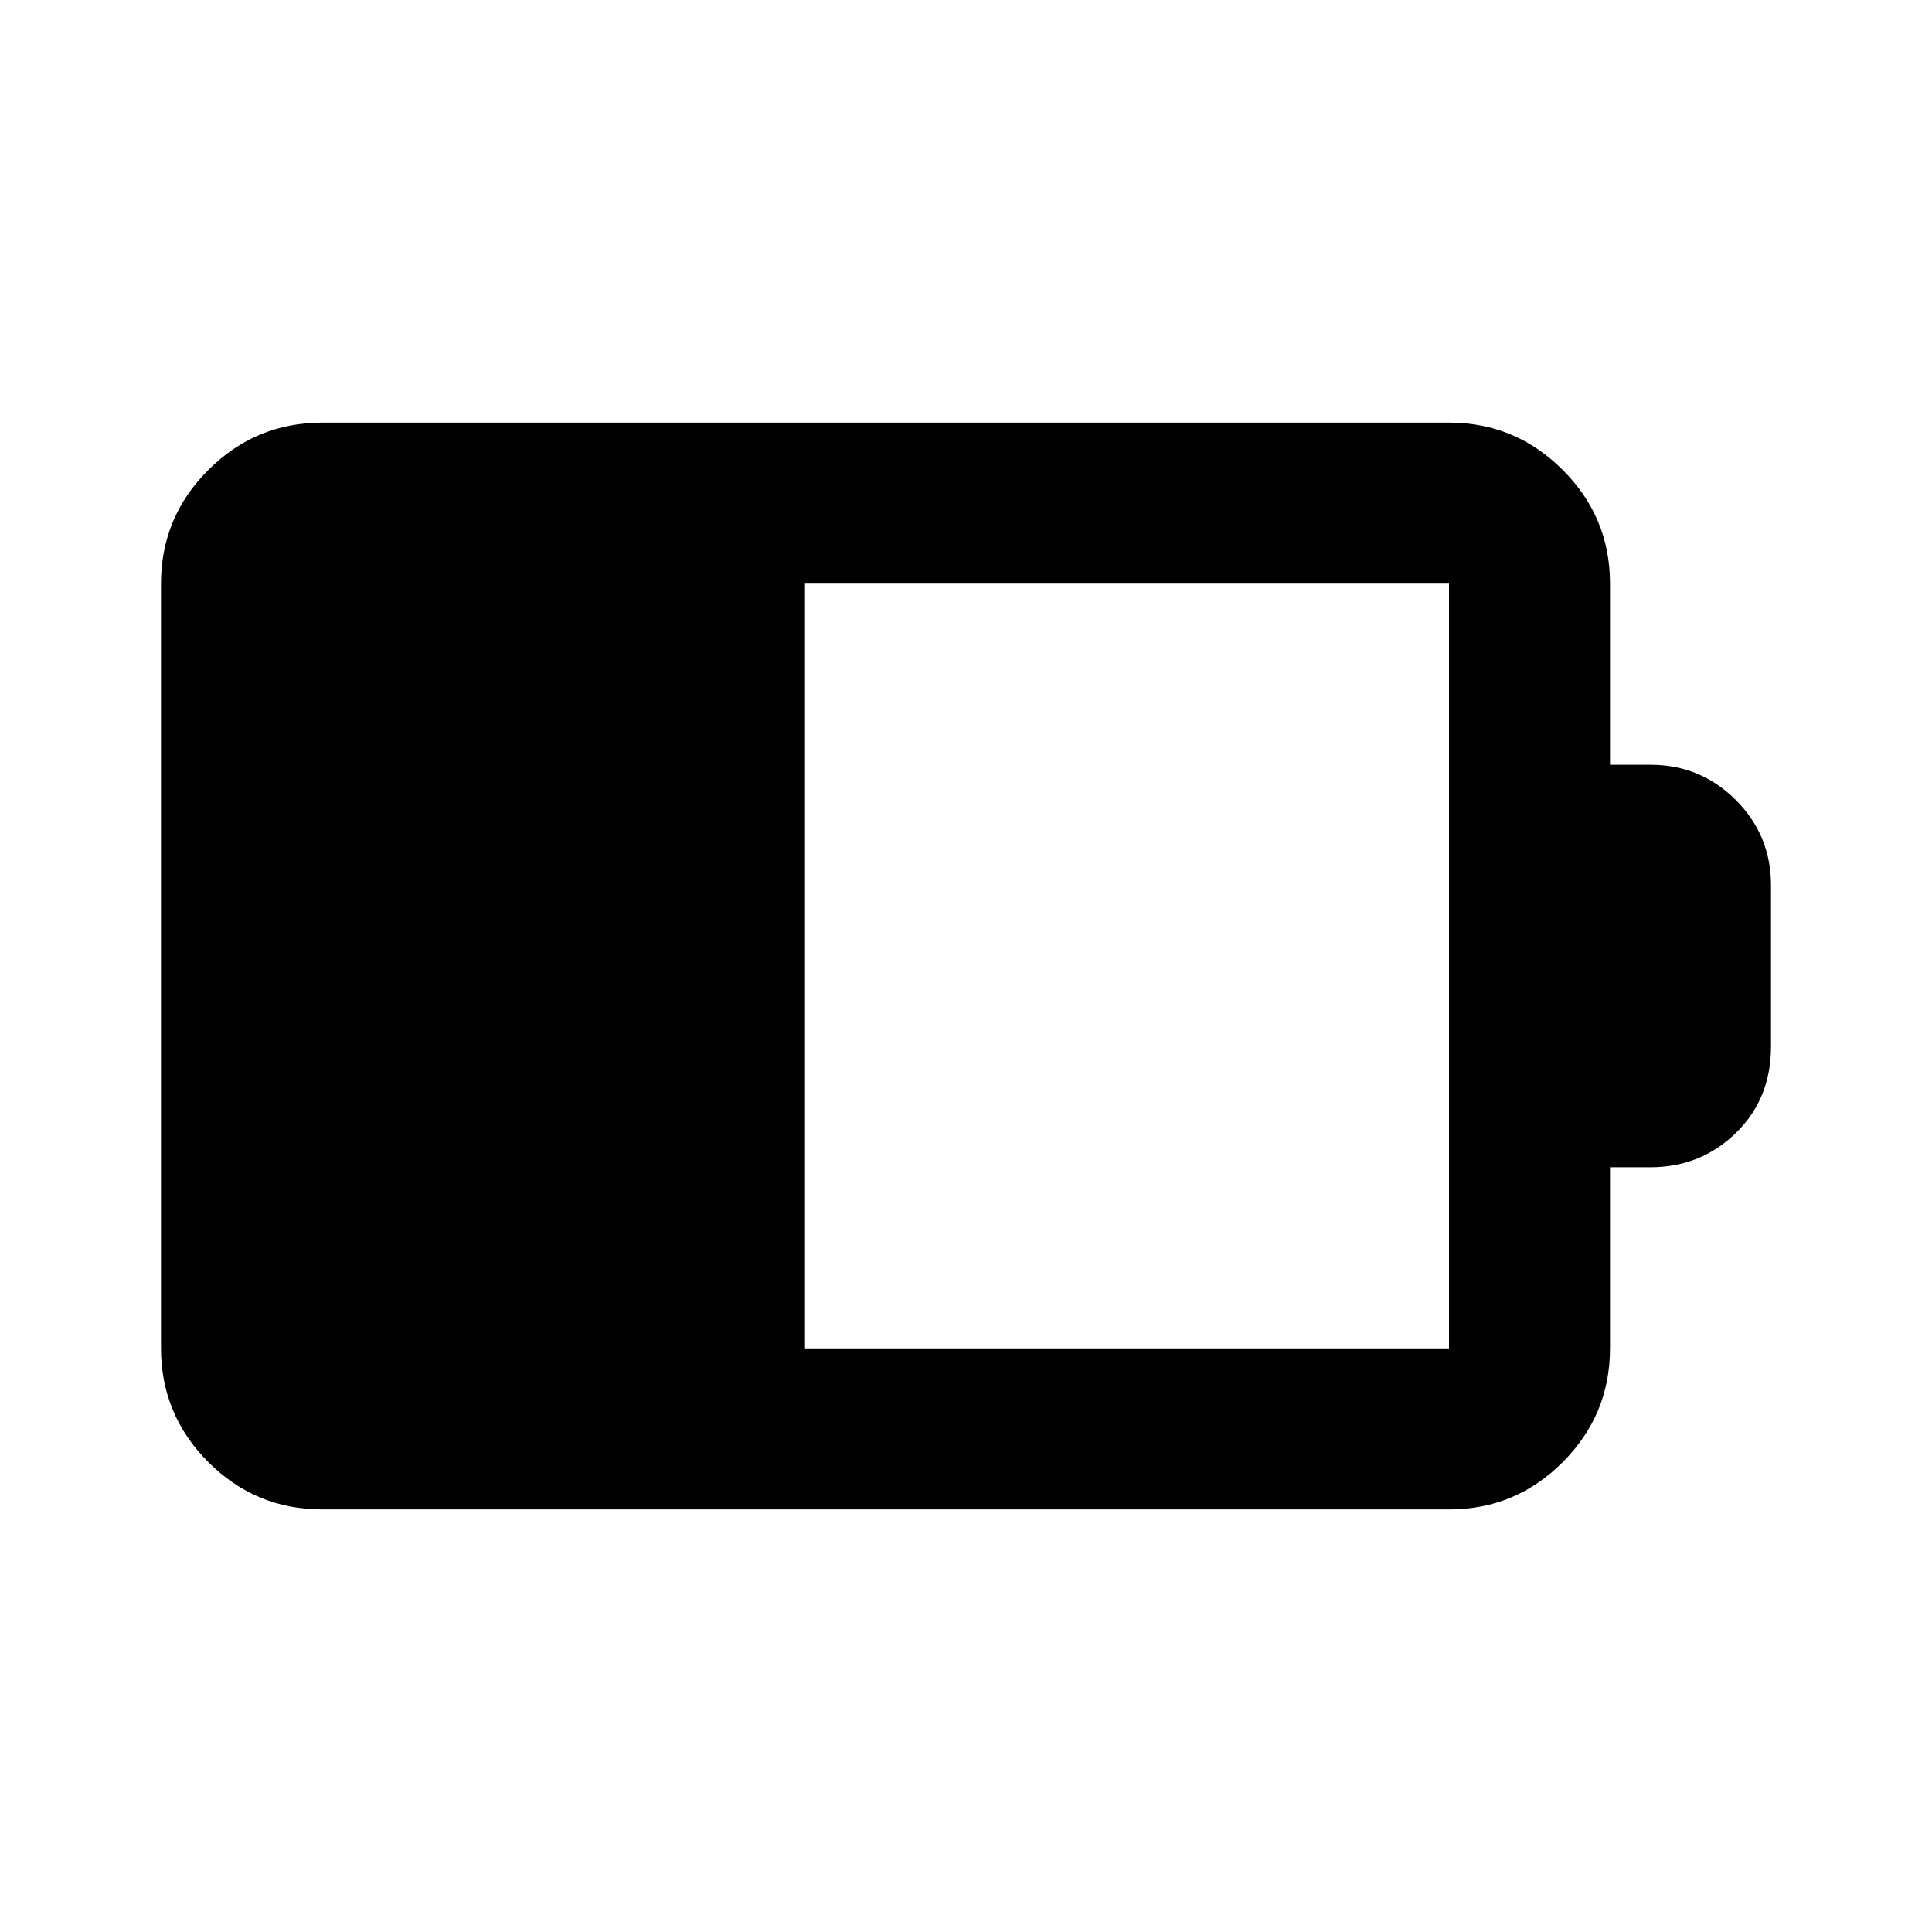
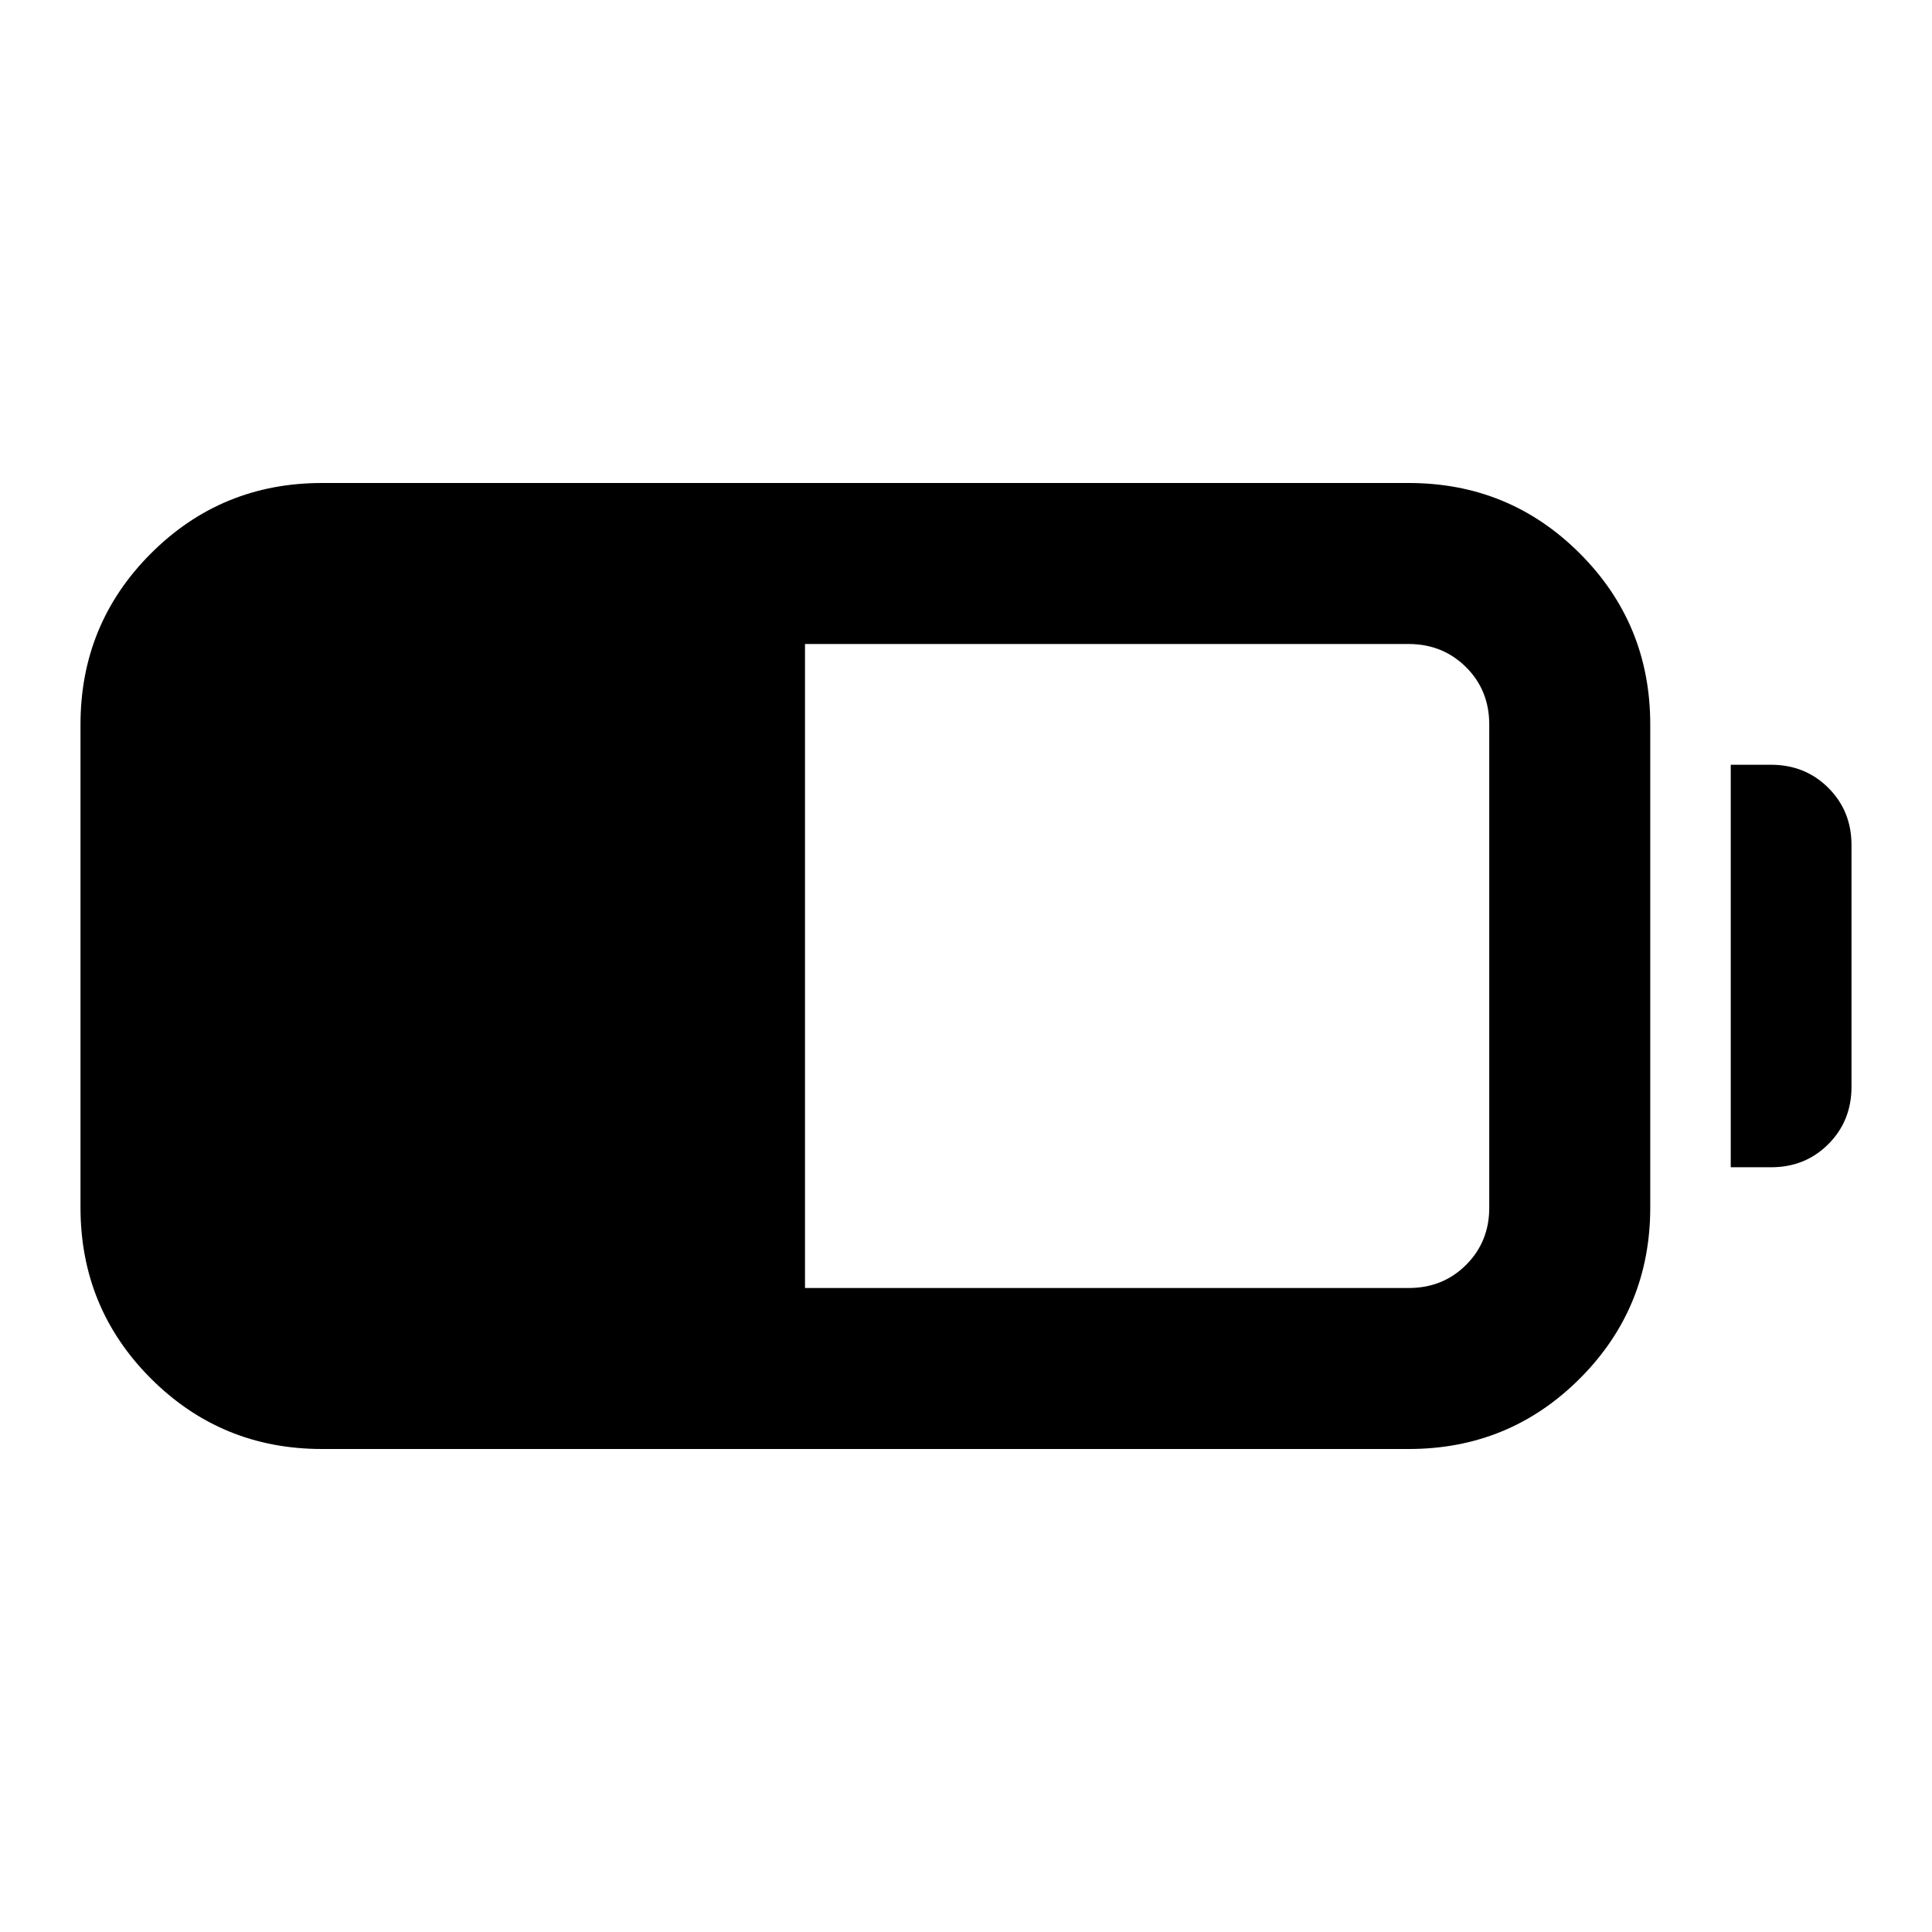
<svg xmlns="http://www.w3.org/2000/svg" viewBox="0 0 24 24" width="24" height="24">
-   <path fill="currentColor" d="M10 16.75h8v-9.5h-8zm-6 2q-.825 0-1.412-.587T2 16.75v-9.5q0-.825.588-1.412T4 5.25h14q.825 0 1.413.588T20 7.25V9.5h.5q.625 0 1.063.438T22 11v2q0 .65-.437 1.075T20.5 14.5H20v2.25q0 .825-.587 1.413T18 18.75z" />
+   <path fill="currentColor" d="M4 18q-1.25 0-2.125-.875T1 15V9q0-1.25.875-2.125T4 6h13.5q1.25 0 2.125.875T20.5 9v6q0 1.25-.875 2.125T17.5 18zm6-2h7.5q.425 0 .713-.288T18.5 15V9q0-.425-.288-.712T17.5 8H10zm11.5-1.5v-5h.5q.425 0 .713.288T23 10.5v3q0 .425-.288.713T22 14.5z" />
</svg>
